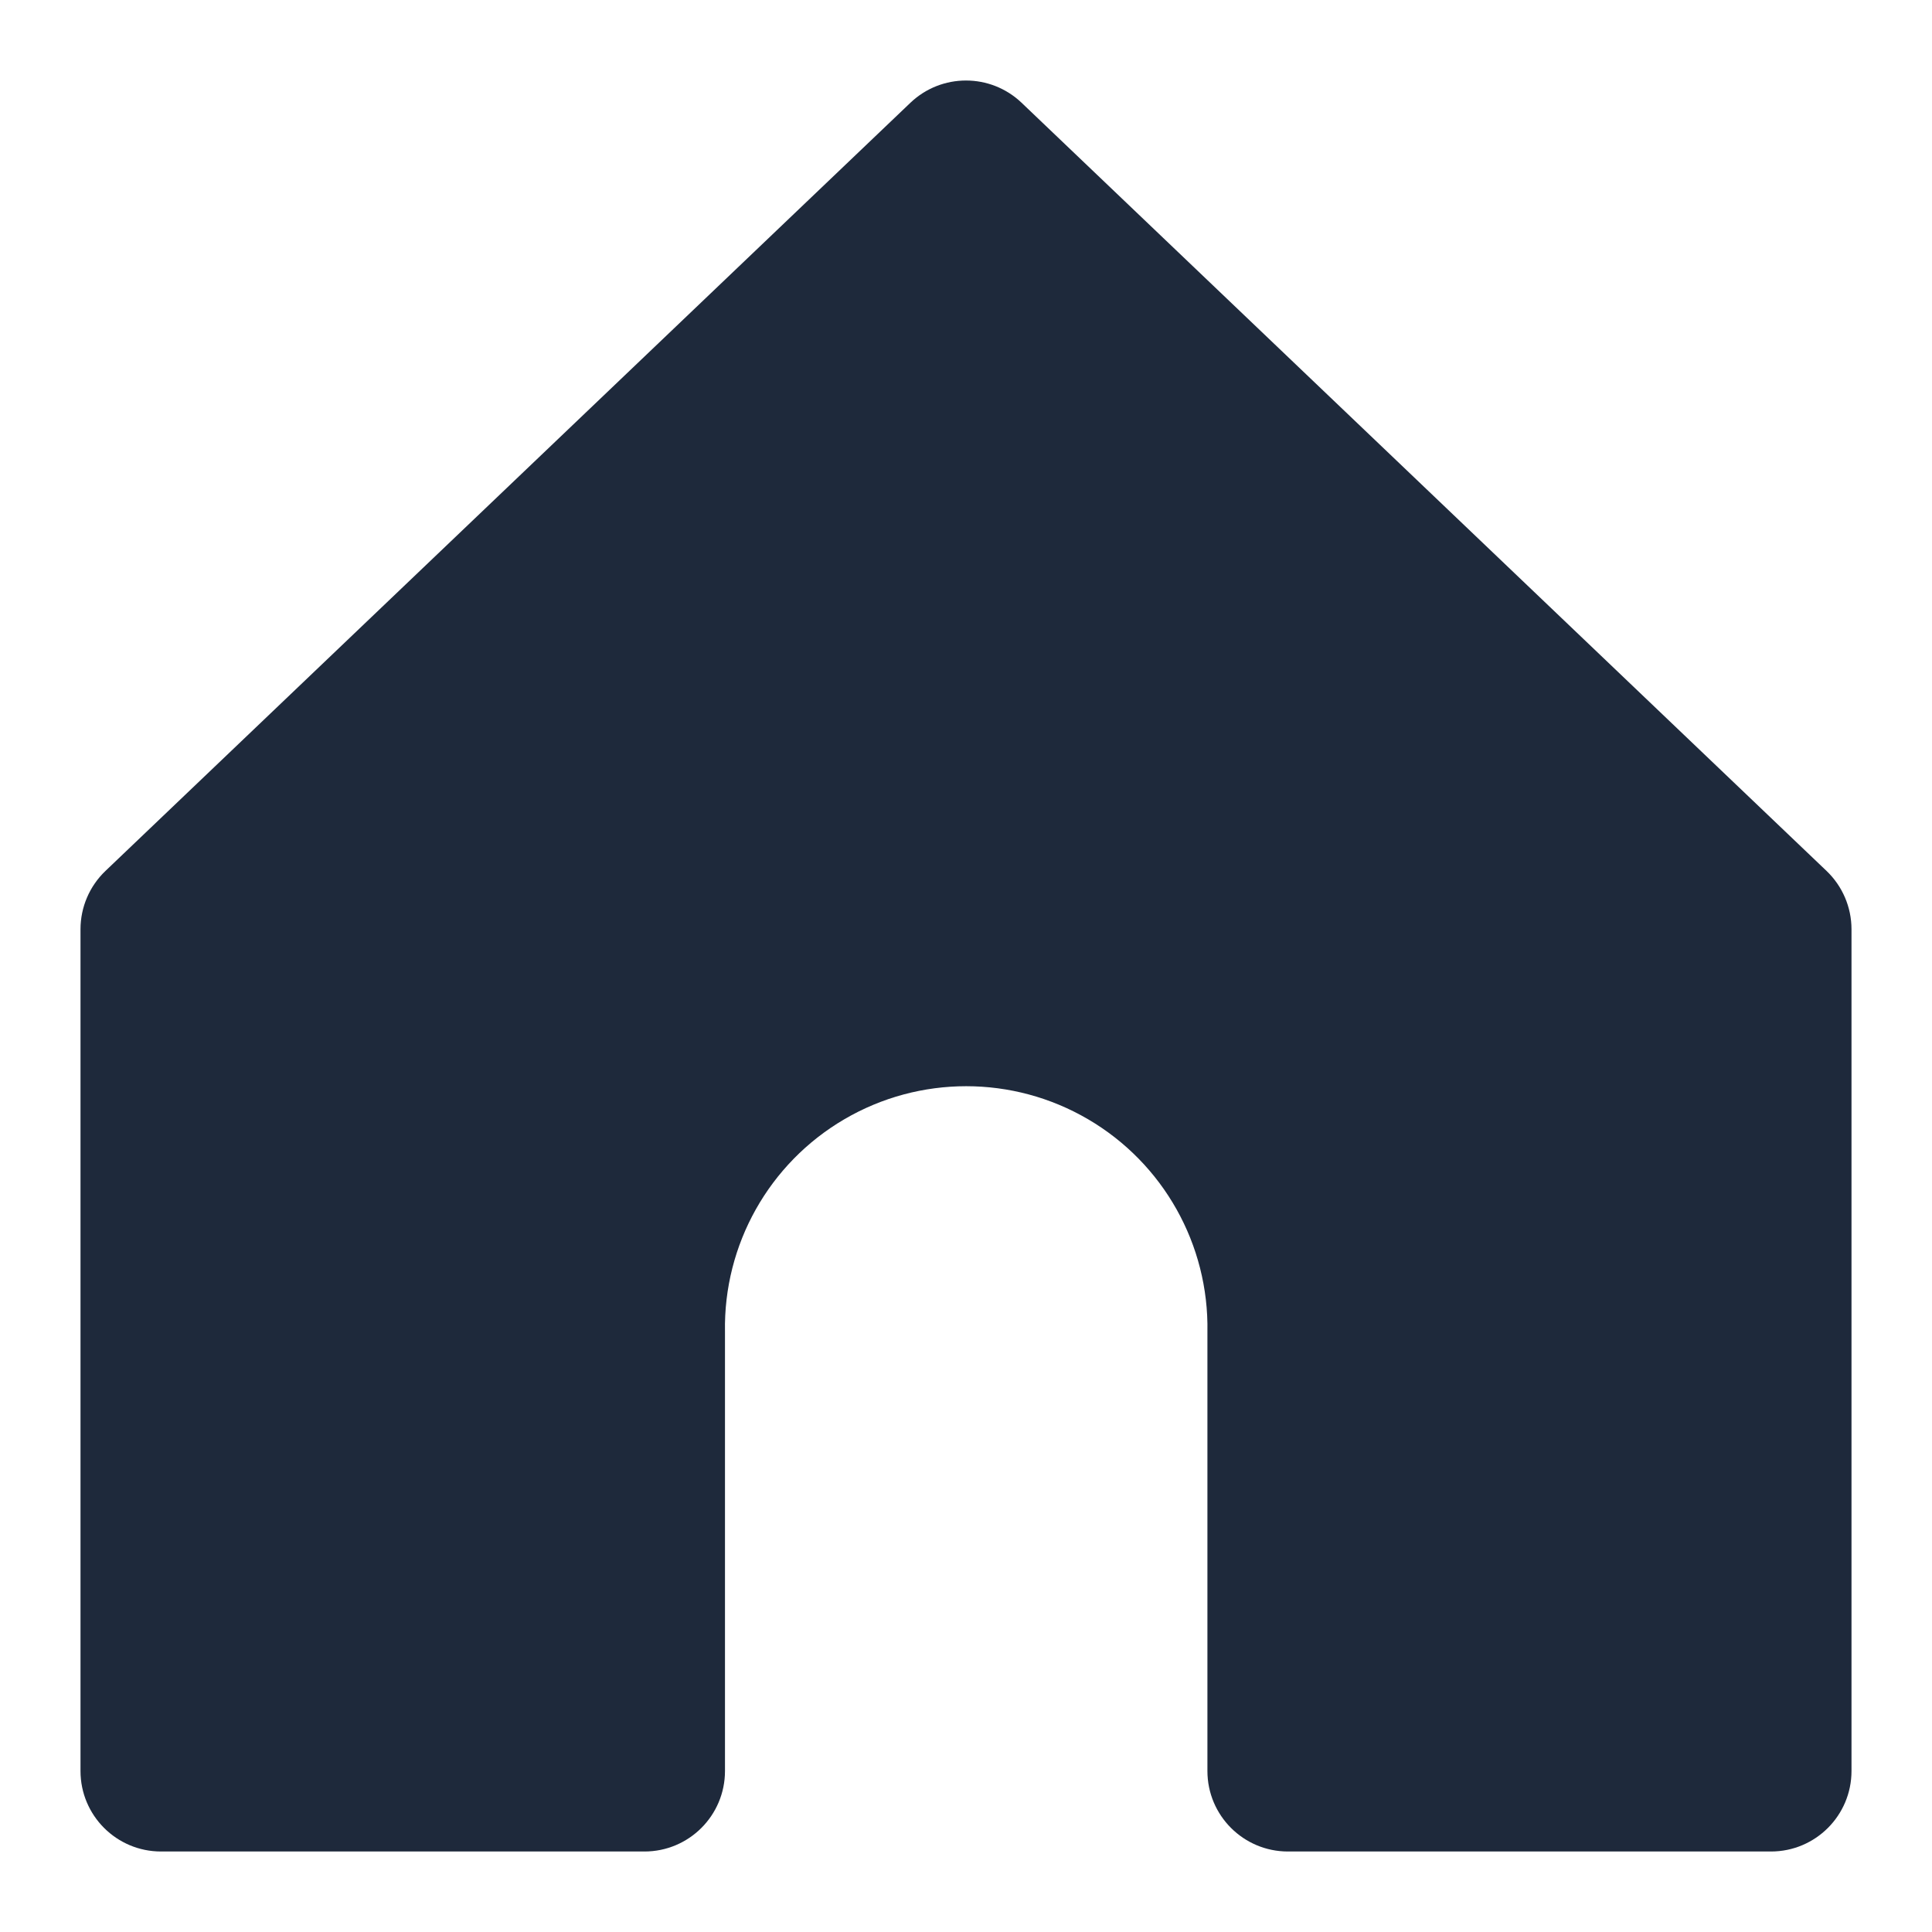
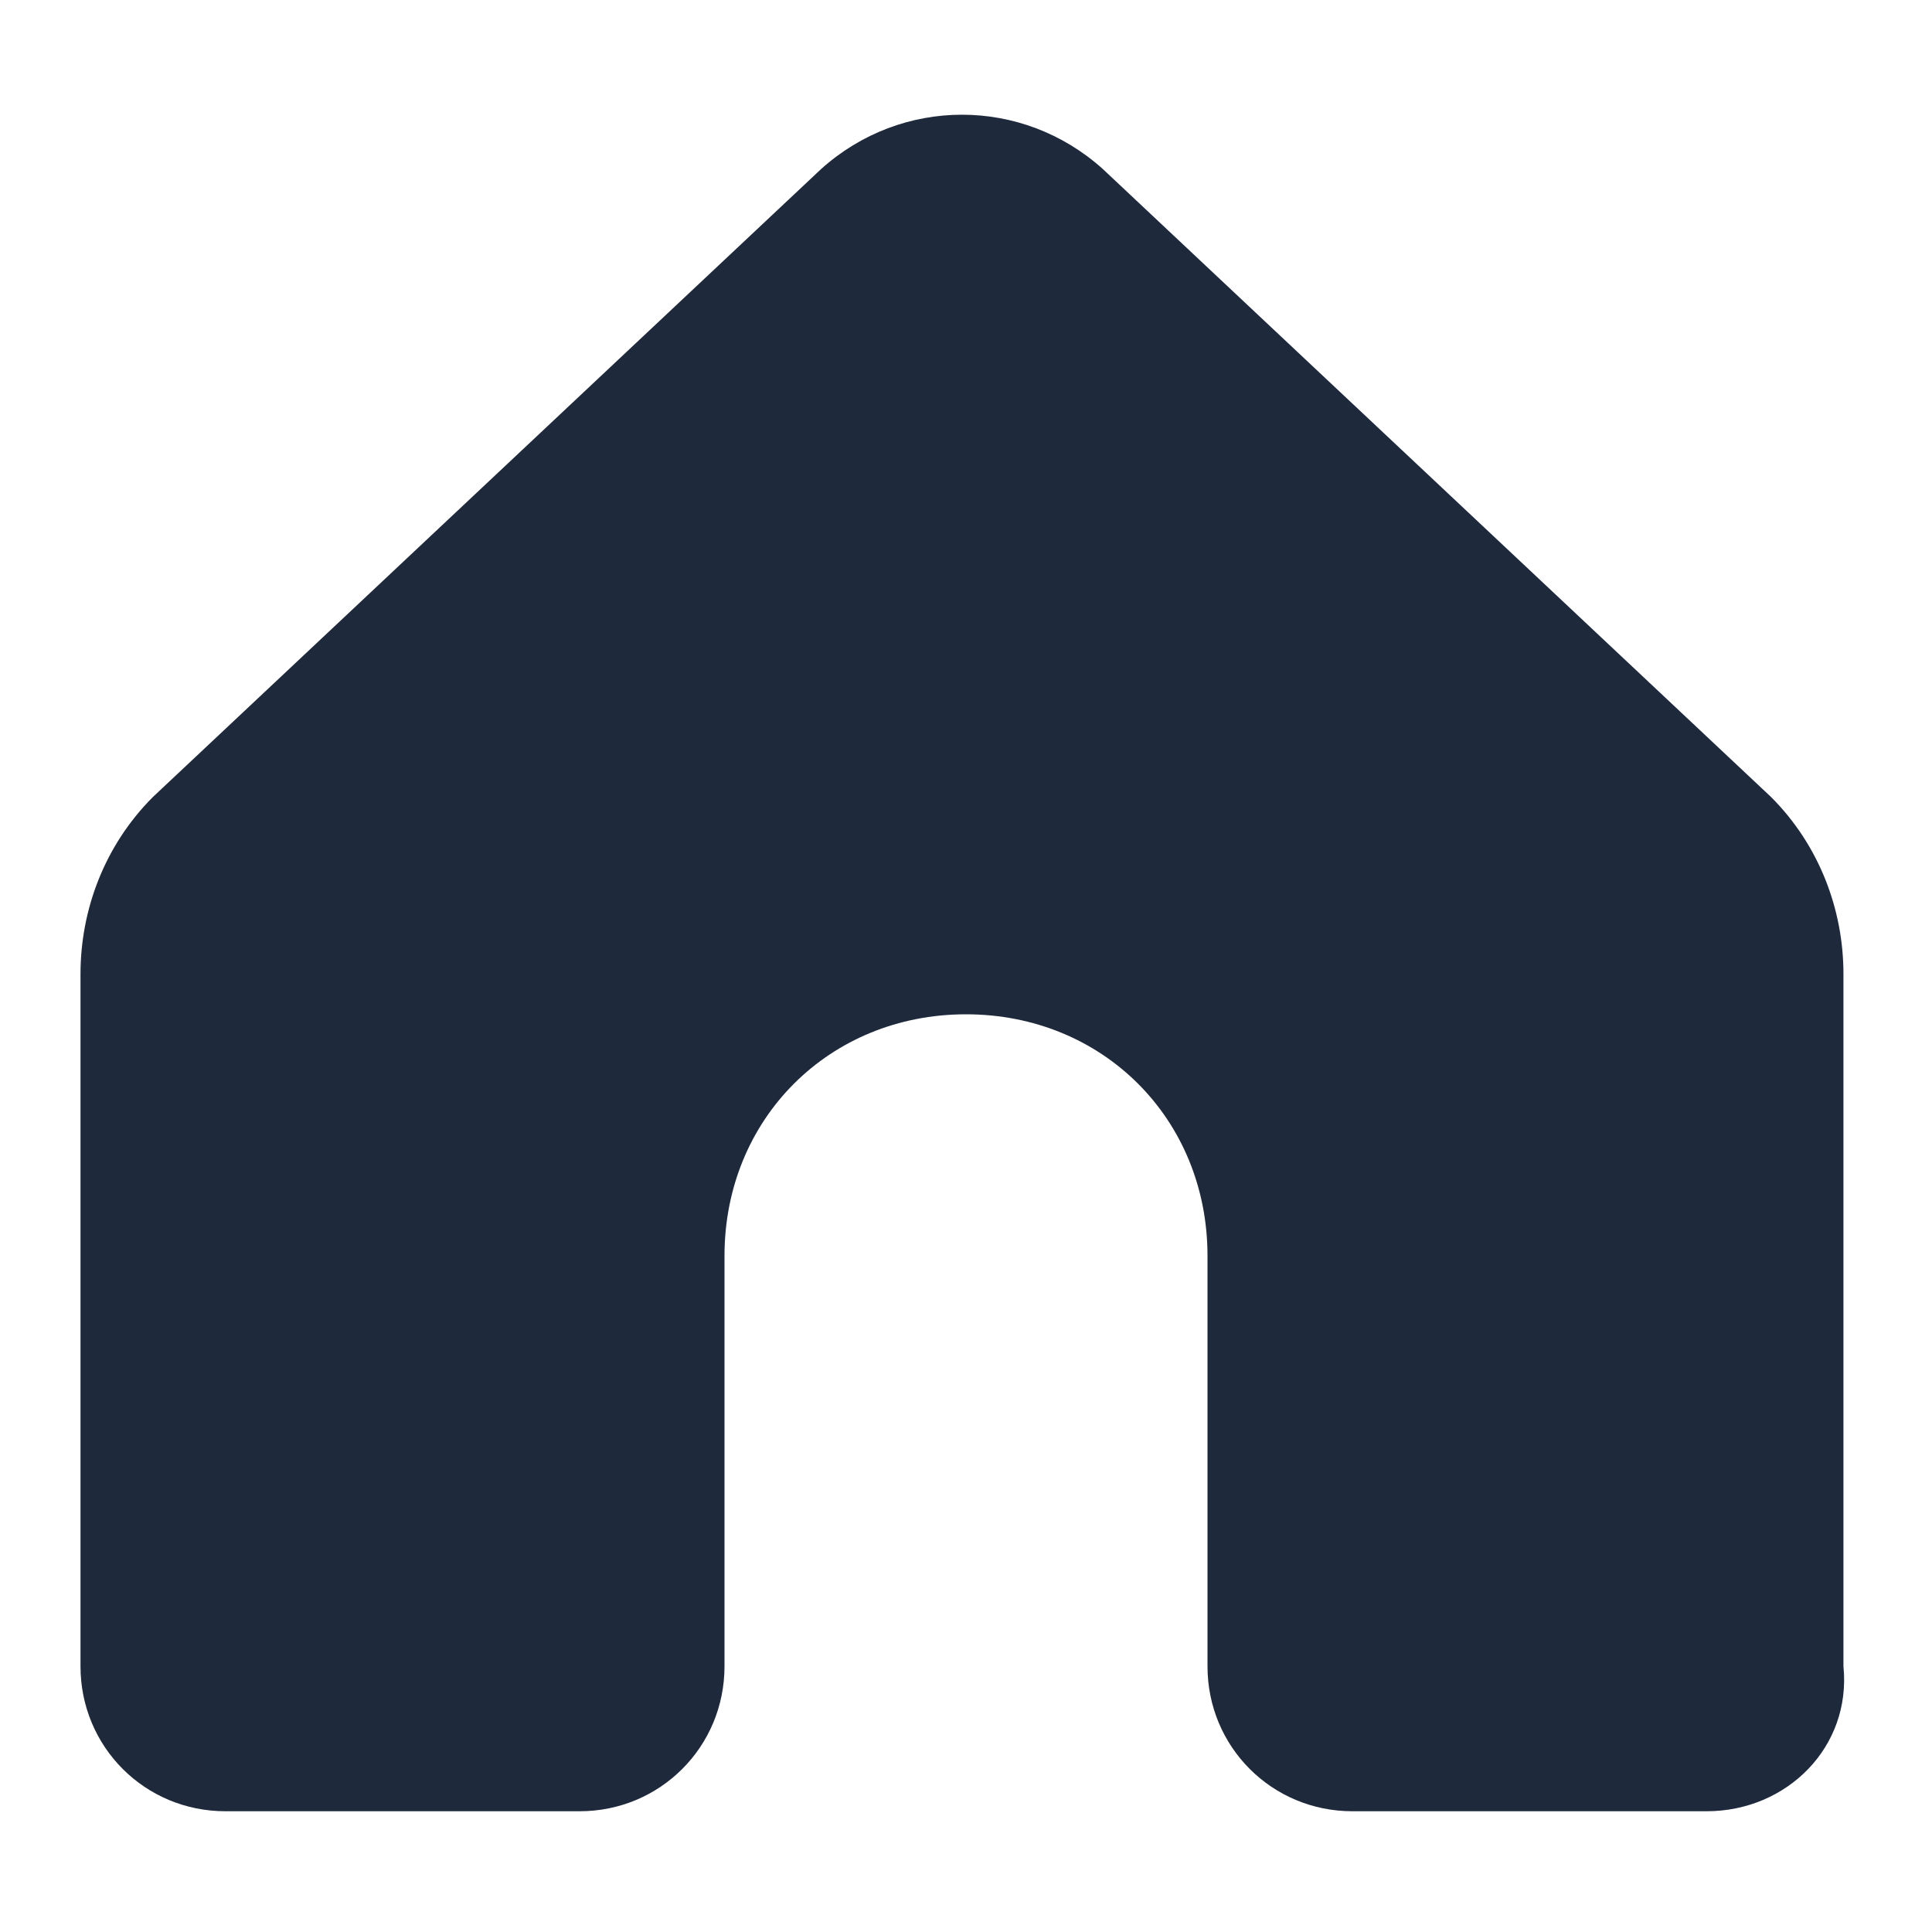
- <svg xmlns="http://www.w3.org/2000/svg" color="#1E293B" fill="#1E293B" height="24" width="24">
-   <path d="M22 23h-6.001a1 1 0 0 1-1-1v-5.455a2.997 2.997 0 1 0-5.993 0V22a1 1 0 0 1-1 1H2a1 1 0 0 1-1-1V11.543a1.002 1.002 0 0 1 .31-.724l10-9.543a1.001 1.001 0 0 1 1.38 0l10 9.543a1.002 1.002 0 0 1 .31.724V22a1 1 0 0 1-1 1z" />
+ <svg xmlns="http://www.w3.org/2000/svg" height="24" width="24" viewBox="0 0 24 24">
+   <path fill="#1e293b" d="M21.2 22.5h-4.4c-1 0-1.8-.8-1.8-1.8v-5.1c0-1.7-1.3-3-3-3s-3 1.3-3 3v5.1c0 1-.8 1.8-1.8 1.8H2.8c-1 0-1.8-.8-1.8-1.8v-8.6c0-.8.3-1.6.9-2.2l8.3-7.8c1-.9 2.5-.9 3.5 0L22 9.9c.6.6.9 1.4.9 2.2v8.6c.1 1-.7 1.8-1.7 1.8z" />
</svg>
